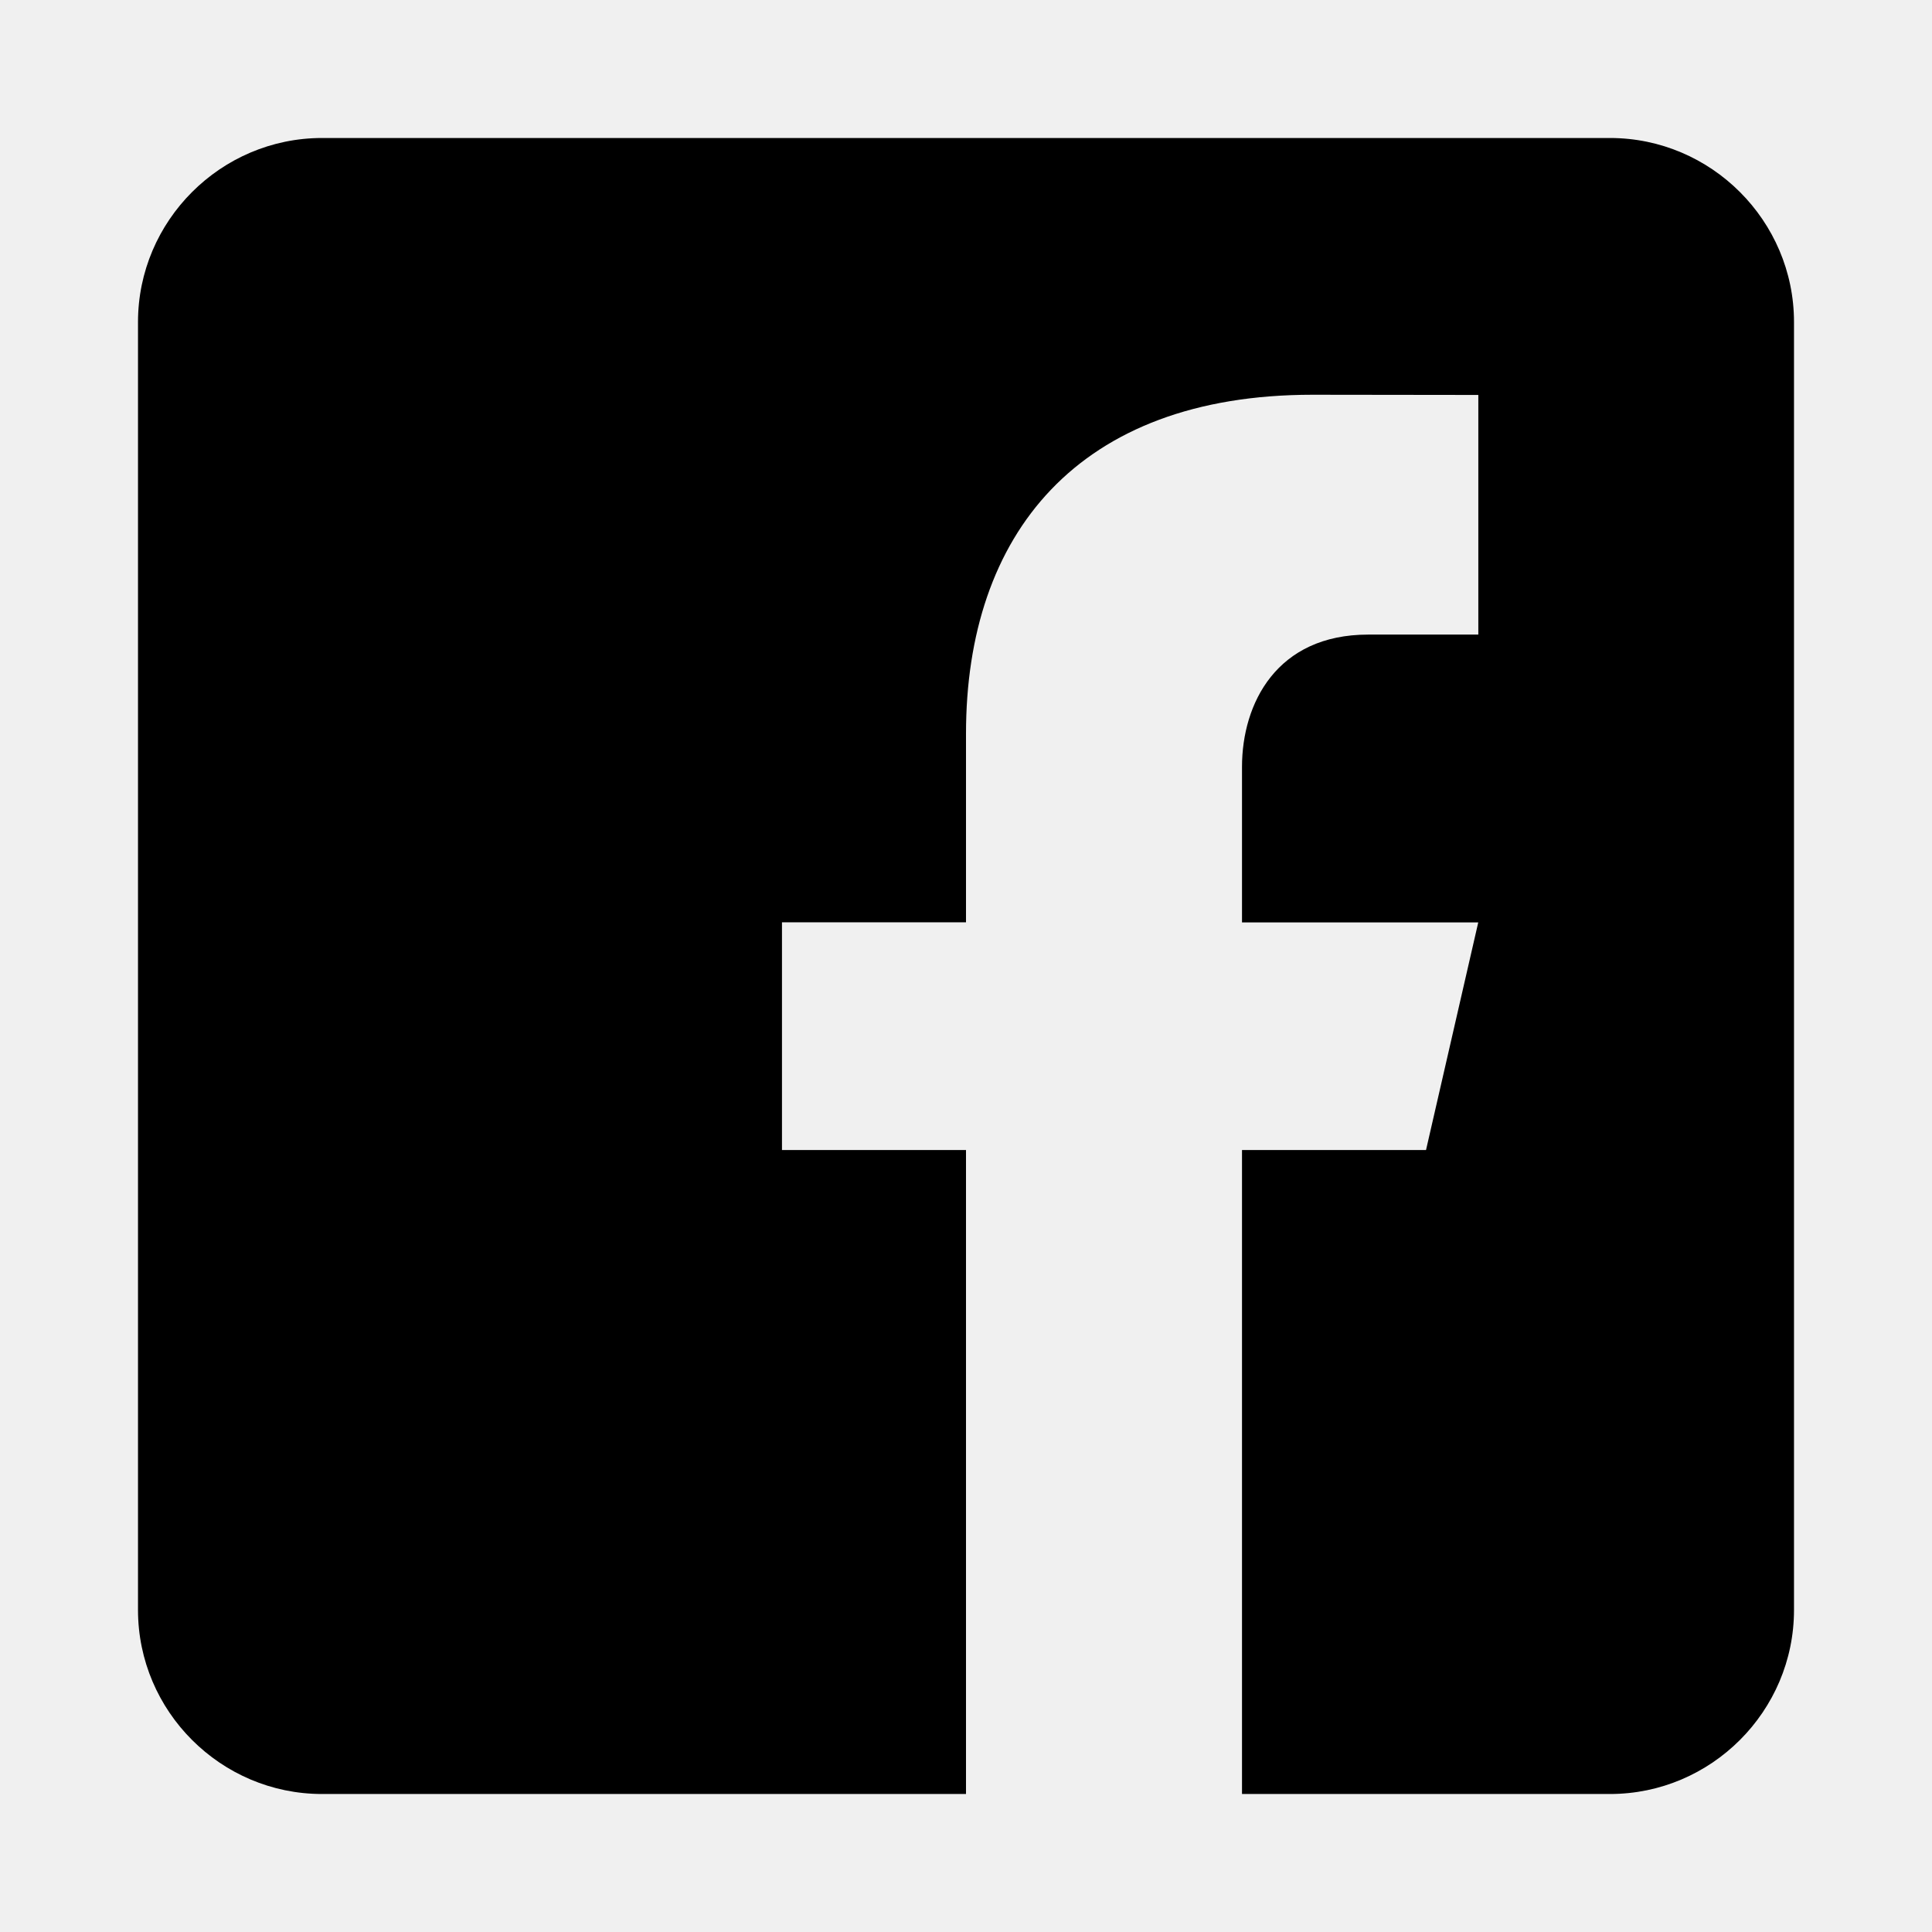
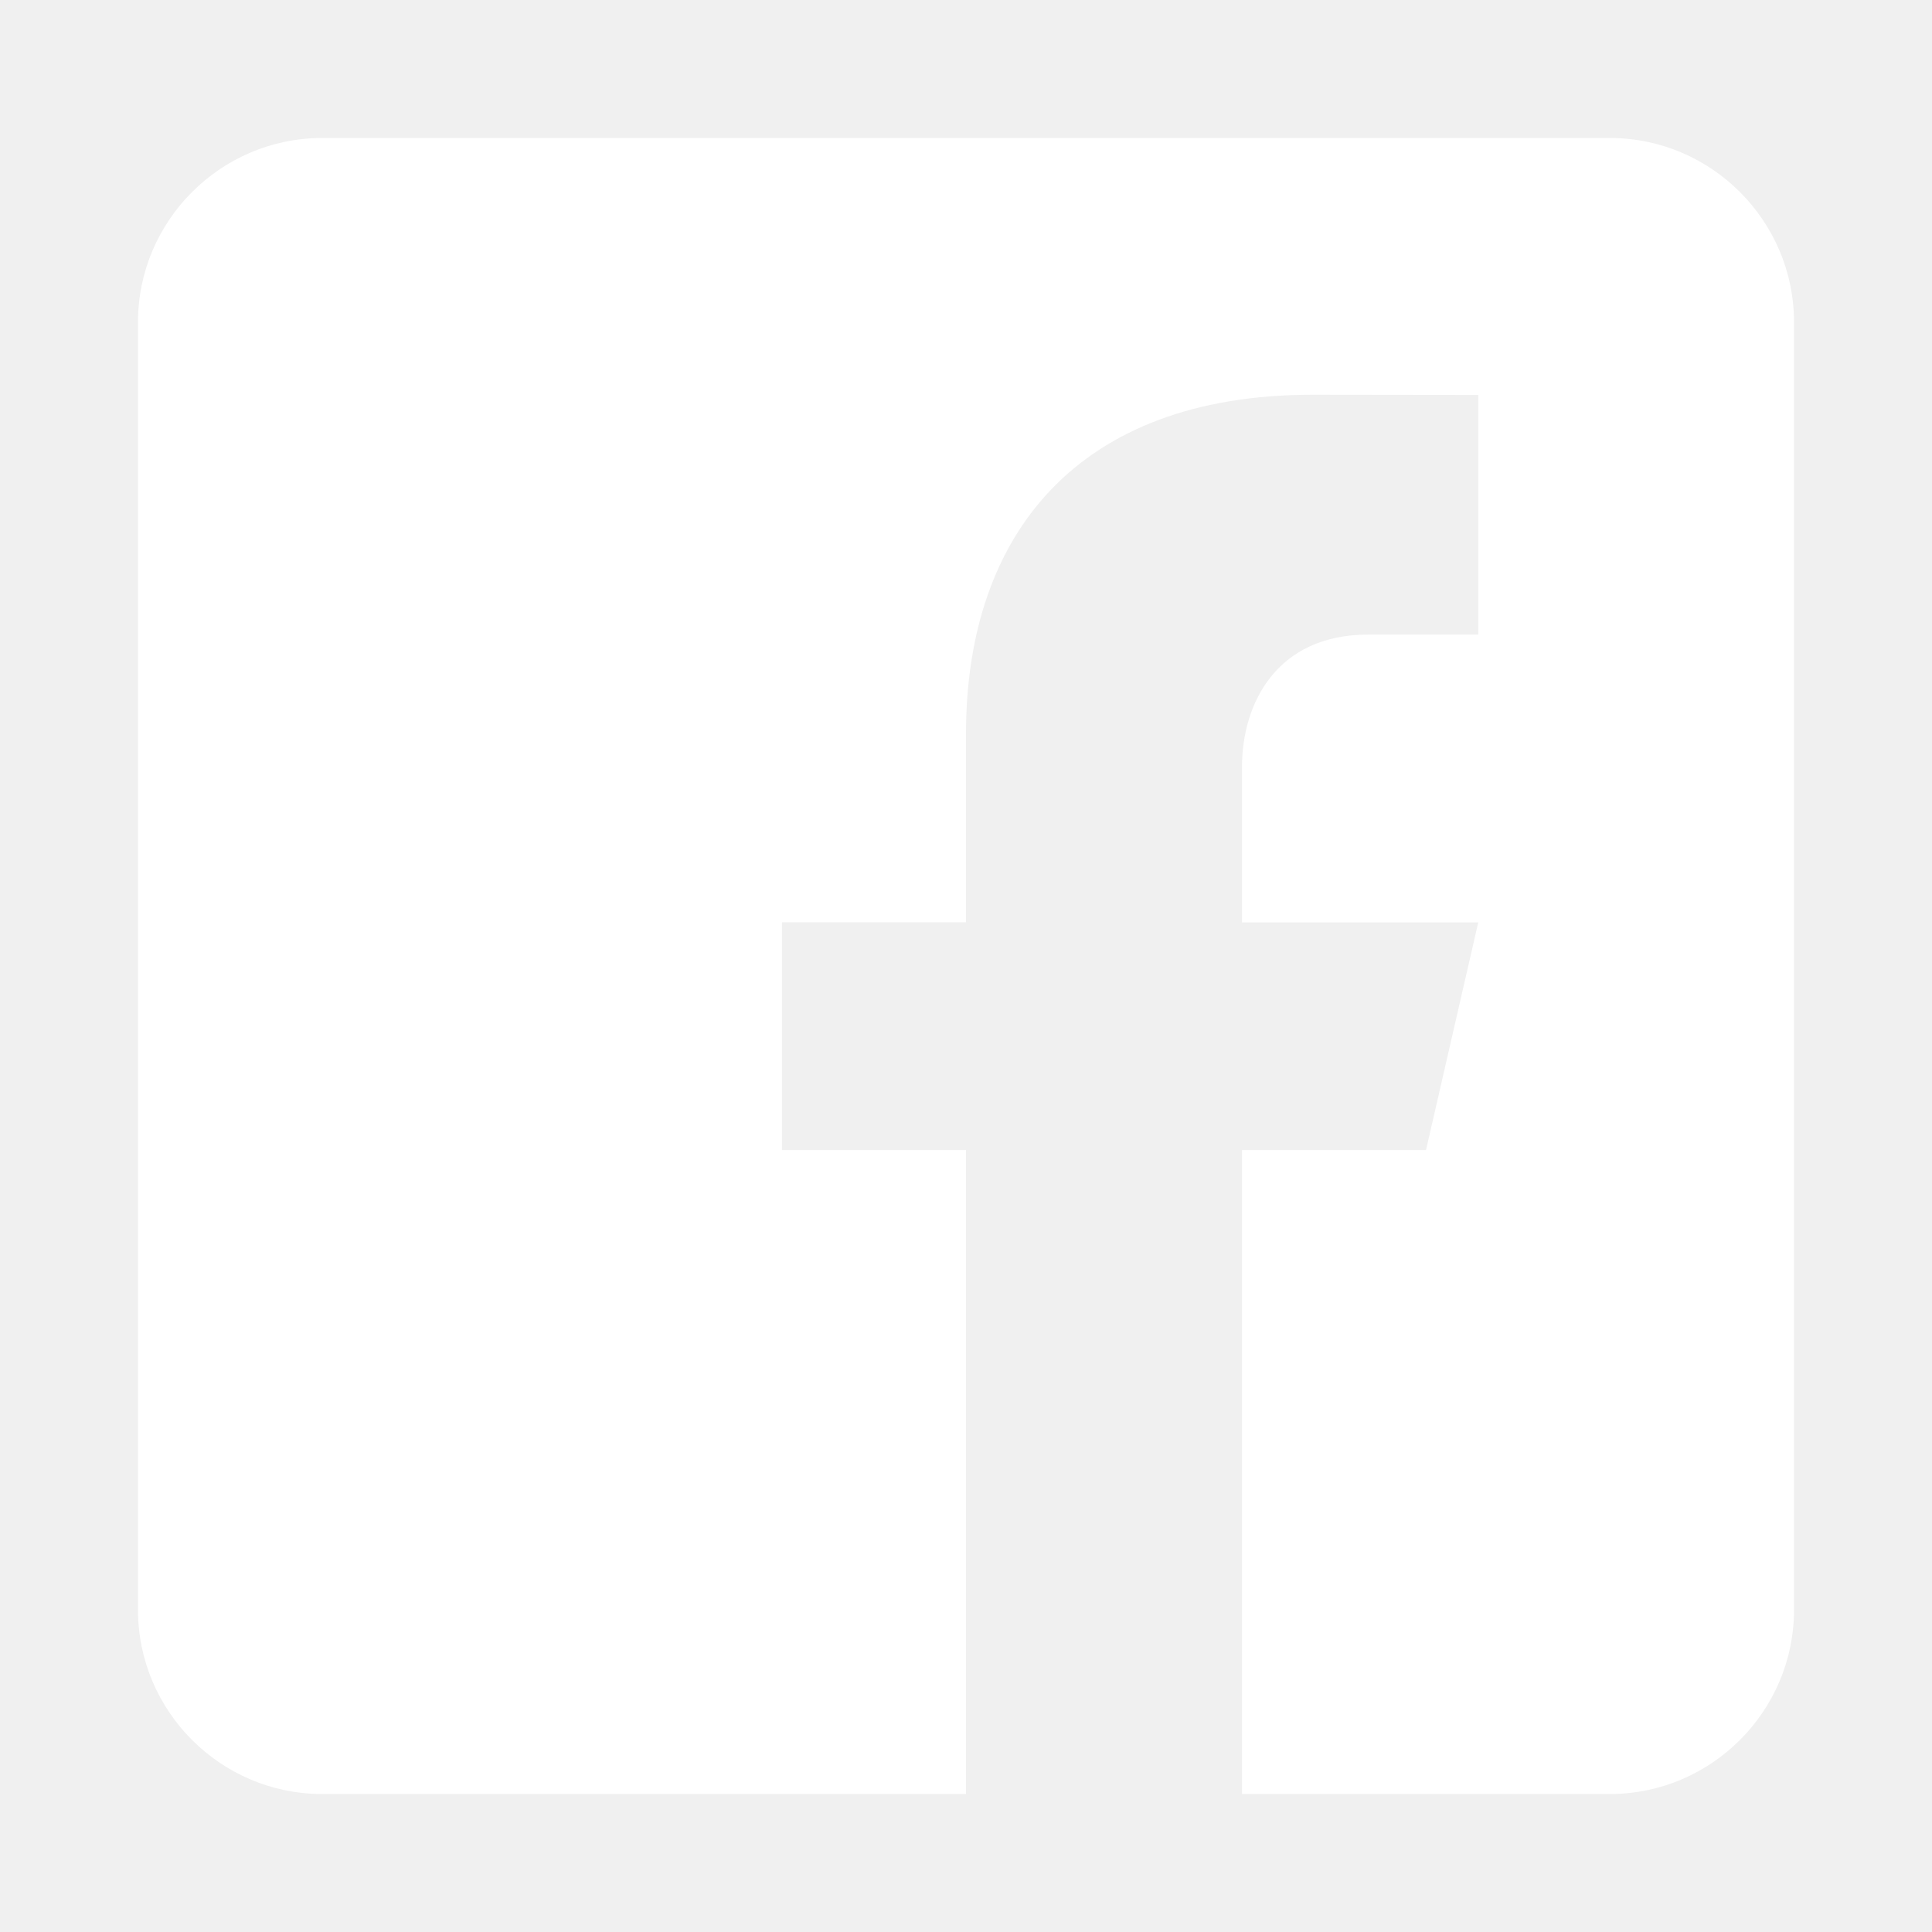
<svg xmlns="http://www.w3.org/2000/svg" width="28px" height="28px" viewBox="0 0 28 28" version="1.1">
  <defs />
  <g id="icon-fb" stroke="none" stroke-width="1" fill="none" fill-rule="evenodd">
-     <path d="M23.333,2 L4.667,2 C3.2,2 2,3.2 2,4.667 L2,23.333 C2,24.801 3.2,26 4.667,26 L14,26 L14,16.667 L11.333,16.667 L11.333,13.367 L14,13.367 L14,10.633 C14,7.748 15.616,5.721 19.021,5.721 L21.425,5.724 L21.425,9.197 L19.829,9.197 C18.504,9.197 18,10.192 18,11.115 L18,13.368 L21.424,13.368 L20.667,16.667 L18,16.667 L18,26 L23.333,26 C24.8,26 26,24.801 26,23.333 L26,4.667 C26,3.2 24.8,2 23.333,2 Z" id="Shape" fill="#000000" fill-rule="nonzero" />
+     <path d="M23.333,2 L4.667,2 C3.2,2 2,3.2 2,4.667 L2,23.333 C2,24.801 3.2,26 4.667,26 L14,26 L14,16.667 L11.333,16.667 L11.333,13.367 L14,13.367 L14,10.633 C14,7.748 15.616,5.721 19.021,5.721 L21.425,5.724 L21.425,9.197 L19.829,9.197 C18.504,9.197 18,10.192 18,11.115 L18,13.368 L21.424,13.368 L20.667,16.667 L18,16.667 L18,26 L23.333,26 C24.8,26 26,24.801 26,23.333 L26,4.667 C26,3.2 24.8,2 23.333,2 Z" id="Shape" fill="#ffffff" fill-rule="nonzero" />
  </g>
</svg>
